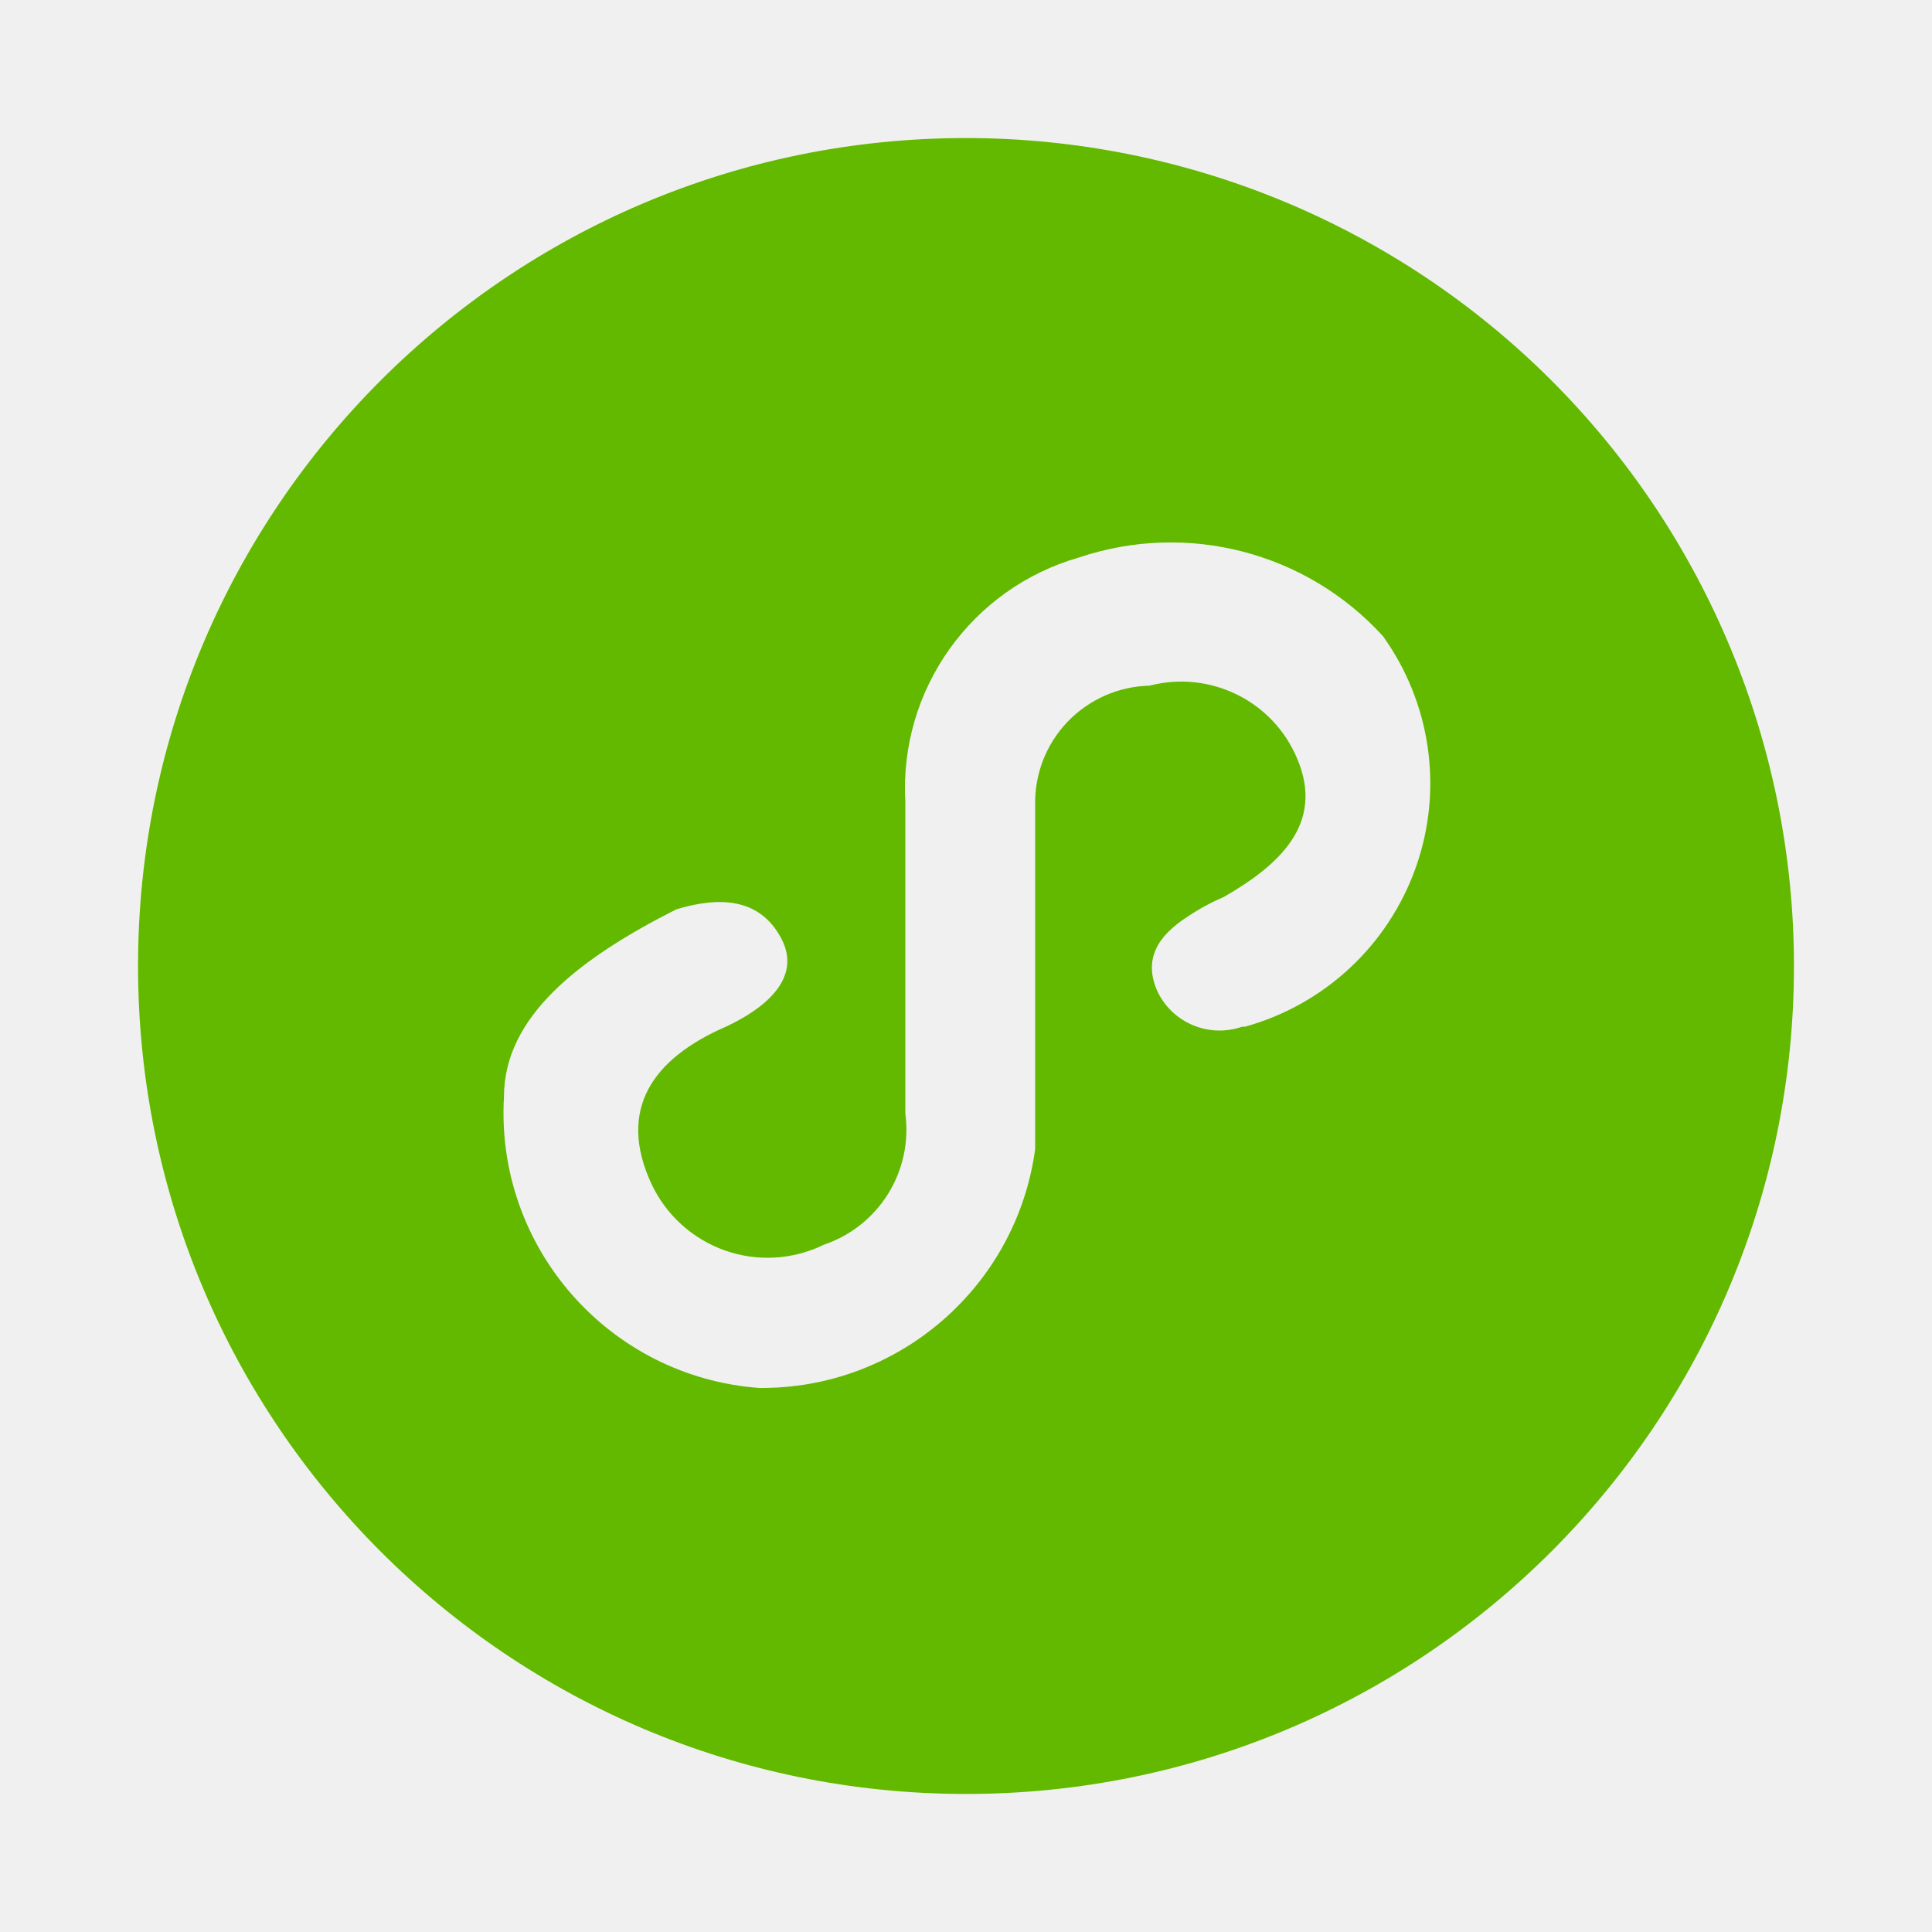
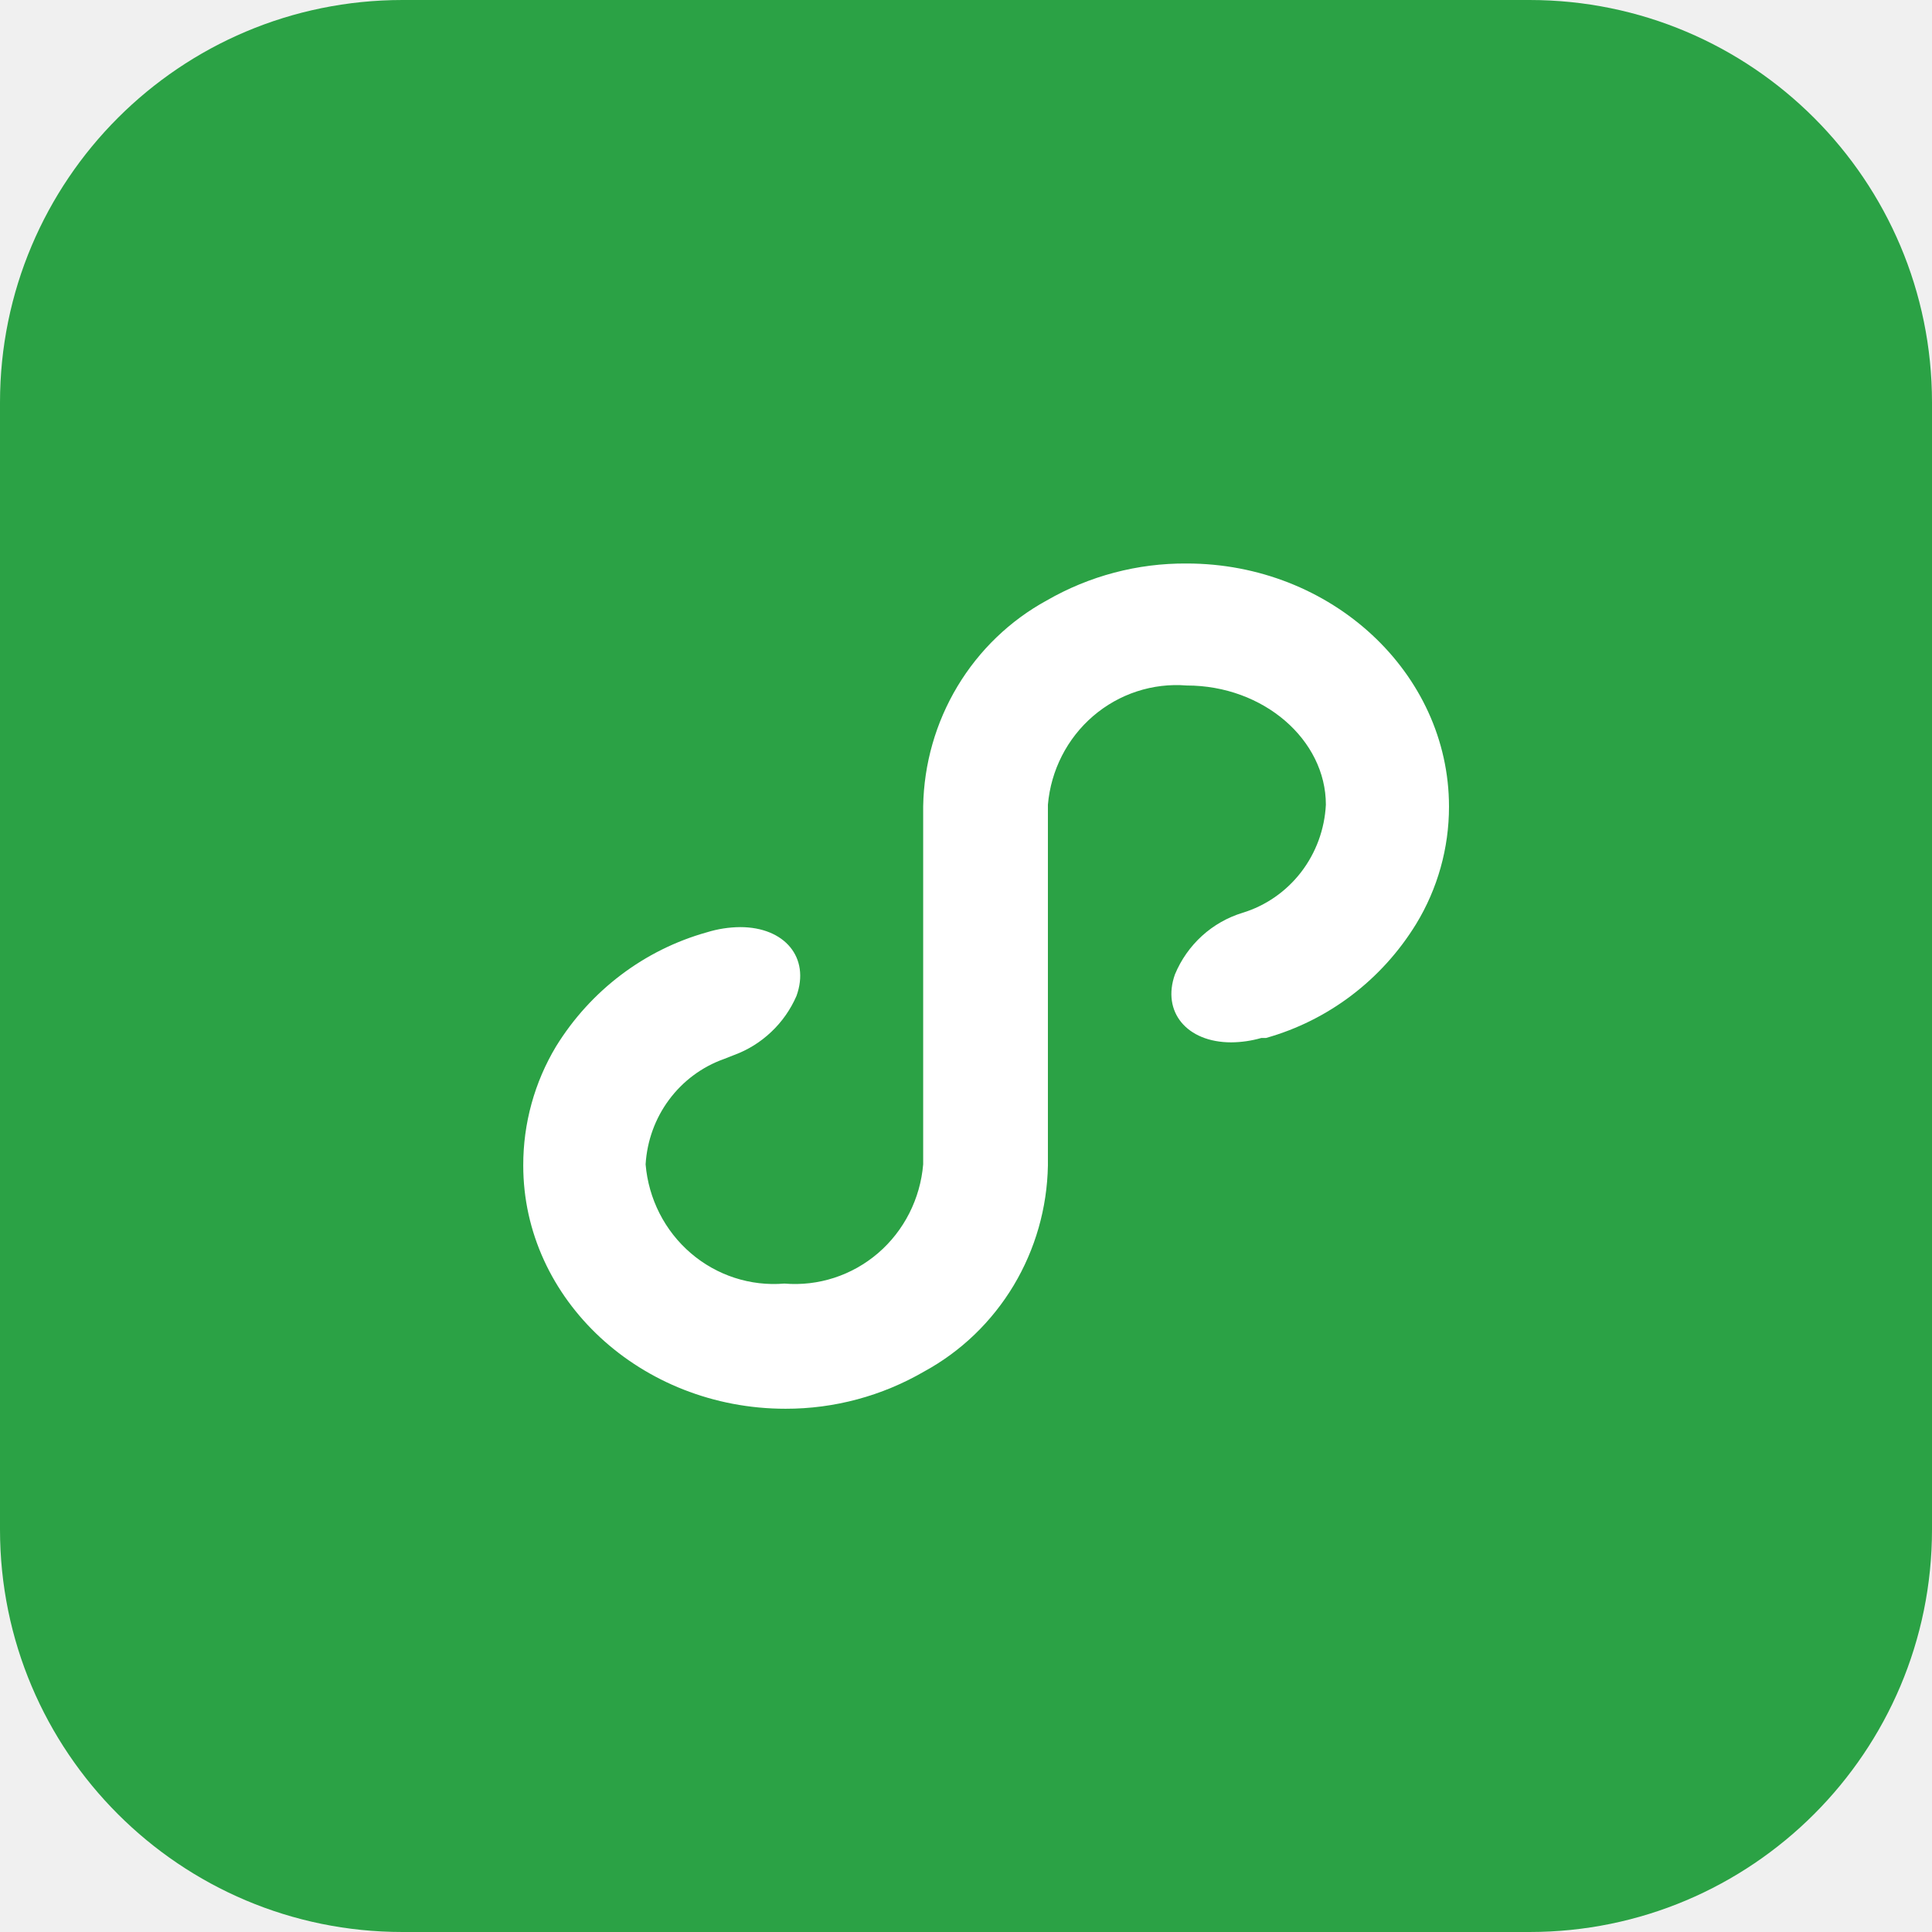
- <svg xmlns="http://www.w3.org/2000/svg" width="20px" height="20px" viewBox="0 0 20 20" version="1.1">
-   <g id="页面-1" stroke="none" stroke-width="1" fill="none" fill-rule="evenodd">
-     <g id="icon-&amp;-Logo2" transform="translate(-88, -210)" fill-rule="nonzero">
-       <g id="icon/color/小程序" transform="translate(88, 210)">
-         <rect fill="#D8D8D8" opacity="0" x="0" y="0" width="20" height="20" />
-         <path d="M10,1.429 C5.267,1.429 1.429,5.267 1.429,10 C1.429,14.733 5.267,18.571 10,18.571 C14.733,18.571 18.571,14.733 18.571,10 C18.571,7.727 17.668,5.546 16.061,3.939 C14.454,2.332 12.273,1.429 10,1.429 Z M12.857,10.629 C12.518,10.746 12.145,10.593 11.986,10.272 C11.829,9.929 11.986,9.686 12.3,9.485 C12.416,9.407 12.541,9.34 12.671,9.284 C13.243,8.955 13.714,8.527 13.429,7.855 C13.18,7.256 12.527,6.935 11.9,7.098 C11.578,7.105 11.272,7.241 11.05,7.473 C10.828,7.706 10.708,8.018 10.716,8.339 L10.716,11.896 C10.522,13.321 9.298,14.381 7.859,14.368 C6.304,14.253 5.127,12.912 5.217,11.355 C5.217,10.526 5.988,9.925 7.002,9.413 C7.43,9.284 7.859,9.284 8.087,9.713 C8.314,10.142 7.886,10.455 7.515,10.628 C6.757,10.957 6.386,11.485 6.744,12.256 C6.895,12.578 7.169,12.826 7.505,12.945 C7.84,13.063 8.209,13.042 8.529,12.885 C9.099,12.692 9.451,12.124 9.372,11.529 L9.372,8.299 C9.307,7.14 10.055,6.089 11.173,5.77 C12.29,5.395 13.522,5.714 14.316,6.585 C14.814,7.279 14.942,8.173 14.657,8.978 C14.372,9.784 13.712,10.4 12.889,10.628 L12.857,10.628 L12.857,10.629 Z" id="Shape" fill="#62B900" />
-       </g>
-     </g>
+ <svg xmlns="http://www.w3.org/2000/svg" width="48" height="48" viewBox="0 0 48 48" fill="none">
+   <g id="pltfm_icon">
+     <rect width="48" height="48" rx="10" fill="#2BA245" />
+     <path id="Vector" d="M35.184 22.955C34.334 24.341 33.003 25.353 31.454 25.788H31.338C31.094 25.858 30.843 25.895 30.59 25.897C29.483 25.897 28.861 25.137 29.191 24.209C29.343 23.843 29.572 23.517 29.863 23.252C30.153 22.988 30.498 22.792 30.872 22.678C31.447 22.502 31.954 22.15 32.325 21.669C32.695 21.188 32.91 20.603 32.941 19.993C32.941 18.384 31.396 17.031 29.483 17.031C28.64 16.963 27.805 17.236 27.159 17.79C26.513 18.345 26.109 19.137 26.035 19.993V28.958C26.016 30.011 25.722 31.039 25.183 31.938C24.643 32.837 23.878 33.574 22.965 34.072C21.916 34.682 20.727 35.002 19.517 35C15.924 35 13 32.285 13 28.958C12.997 27.913 13.28 26.887 13.816 25.996C14.673 24.608 16.01 23.596 17.565 23.162C17.833 23.079 18.111 23.036 18.391 23.034C19.498 23.034 20.129 23.794 19.789 24.742C19.642 25.081 19.428 25.387 19.16 25.639C18.893 25.892 18.579 26.087 18.235 26.213L17.983 26.312C17.442 26.505 16.968 26.857 16.623 27.322C16.277 27.787 16.075 28.346 16.04 28.928C16.112 29.785 16.515 30.579 17.162 31.134C17.808 31.689 18.645 31.961 19.488 31.89C20.332 31.961 21.168 31.689 21.815 31.134C22.461 30.579 22.864 29.785 22.936 28.928V20.033C22.954 18.98 23.248 17.951 23.788 17.052C24.328 16.153 25.093 15.417 26.006 14.918C27.065 14.308 28.265 13.991 29.483 14C33.076 14 36 16.715 36 20.042C36 21.072 35.717 22.08 35.184 22.955Z" fill="white" />
  </g>
</svg>
